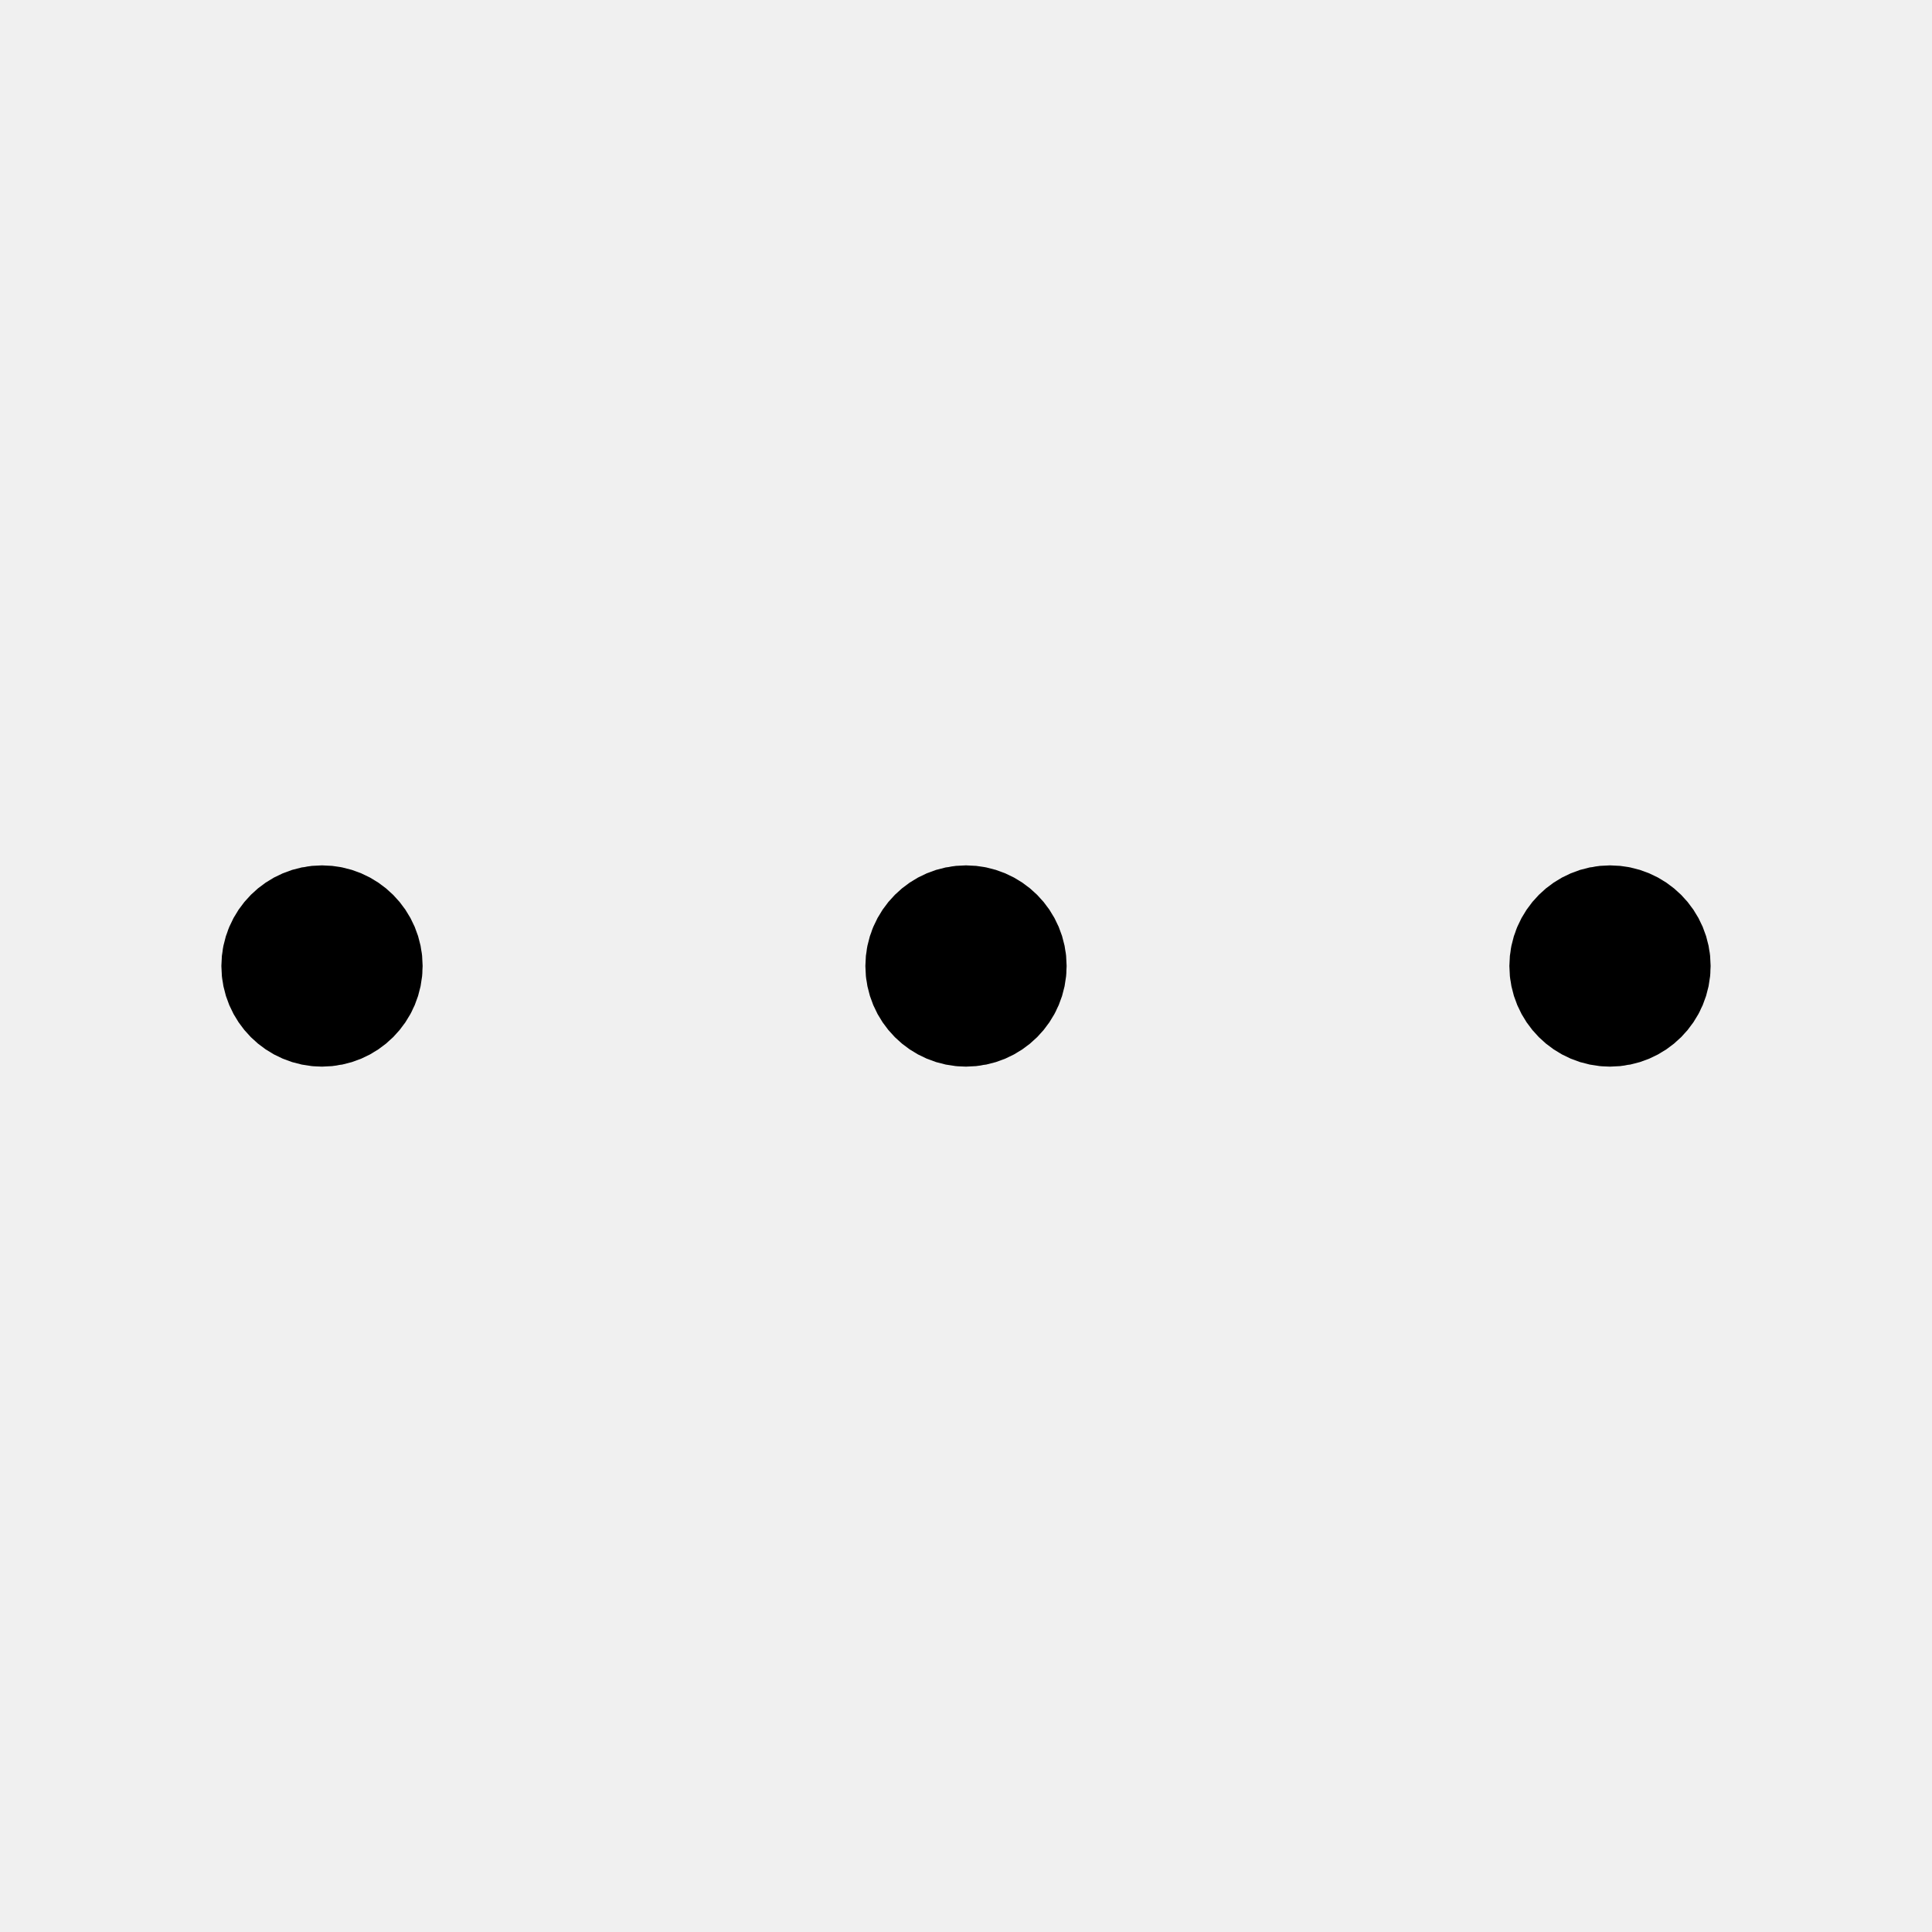
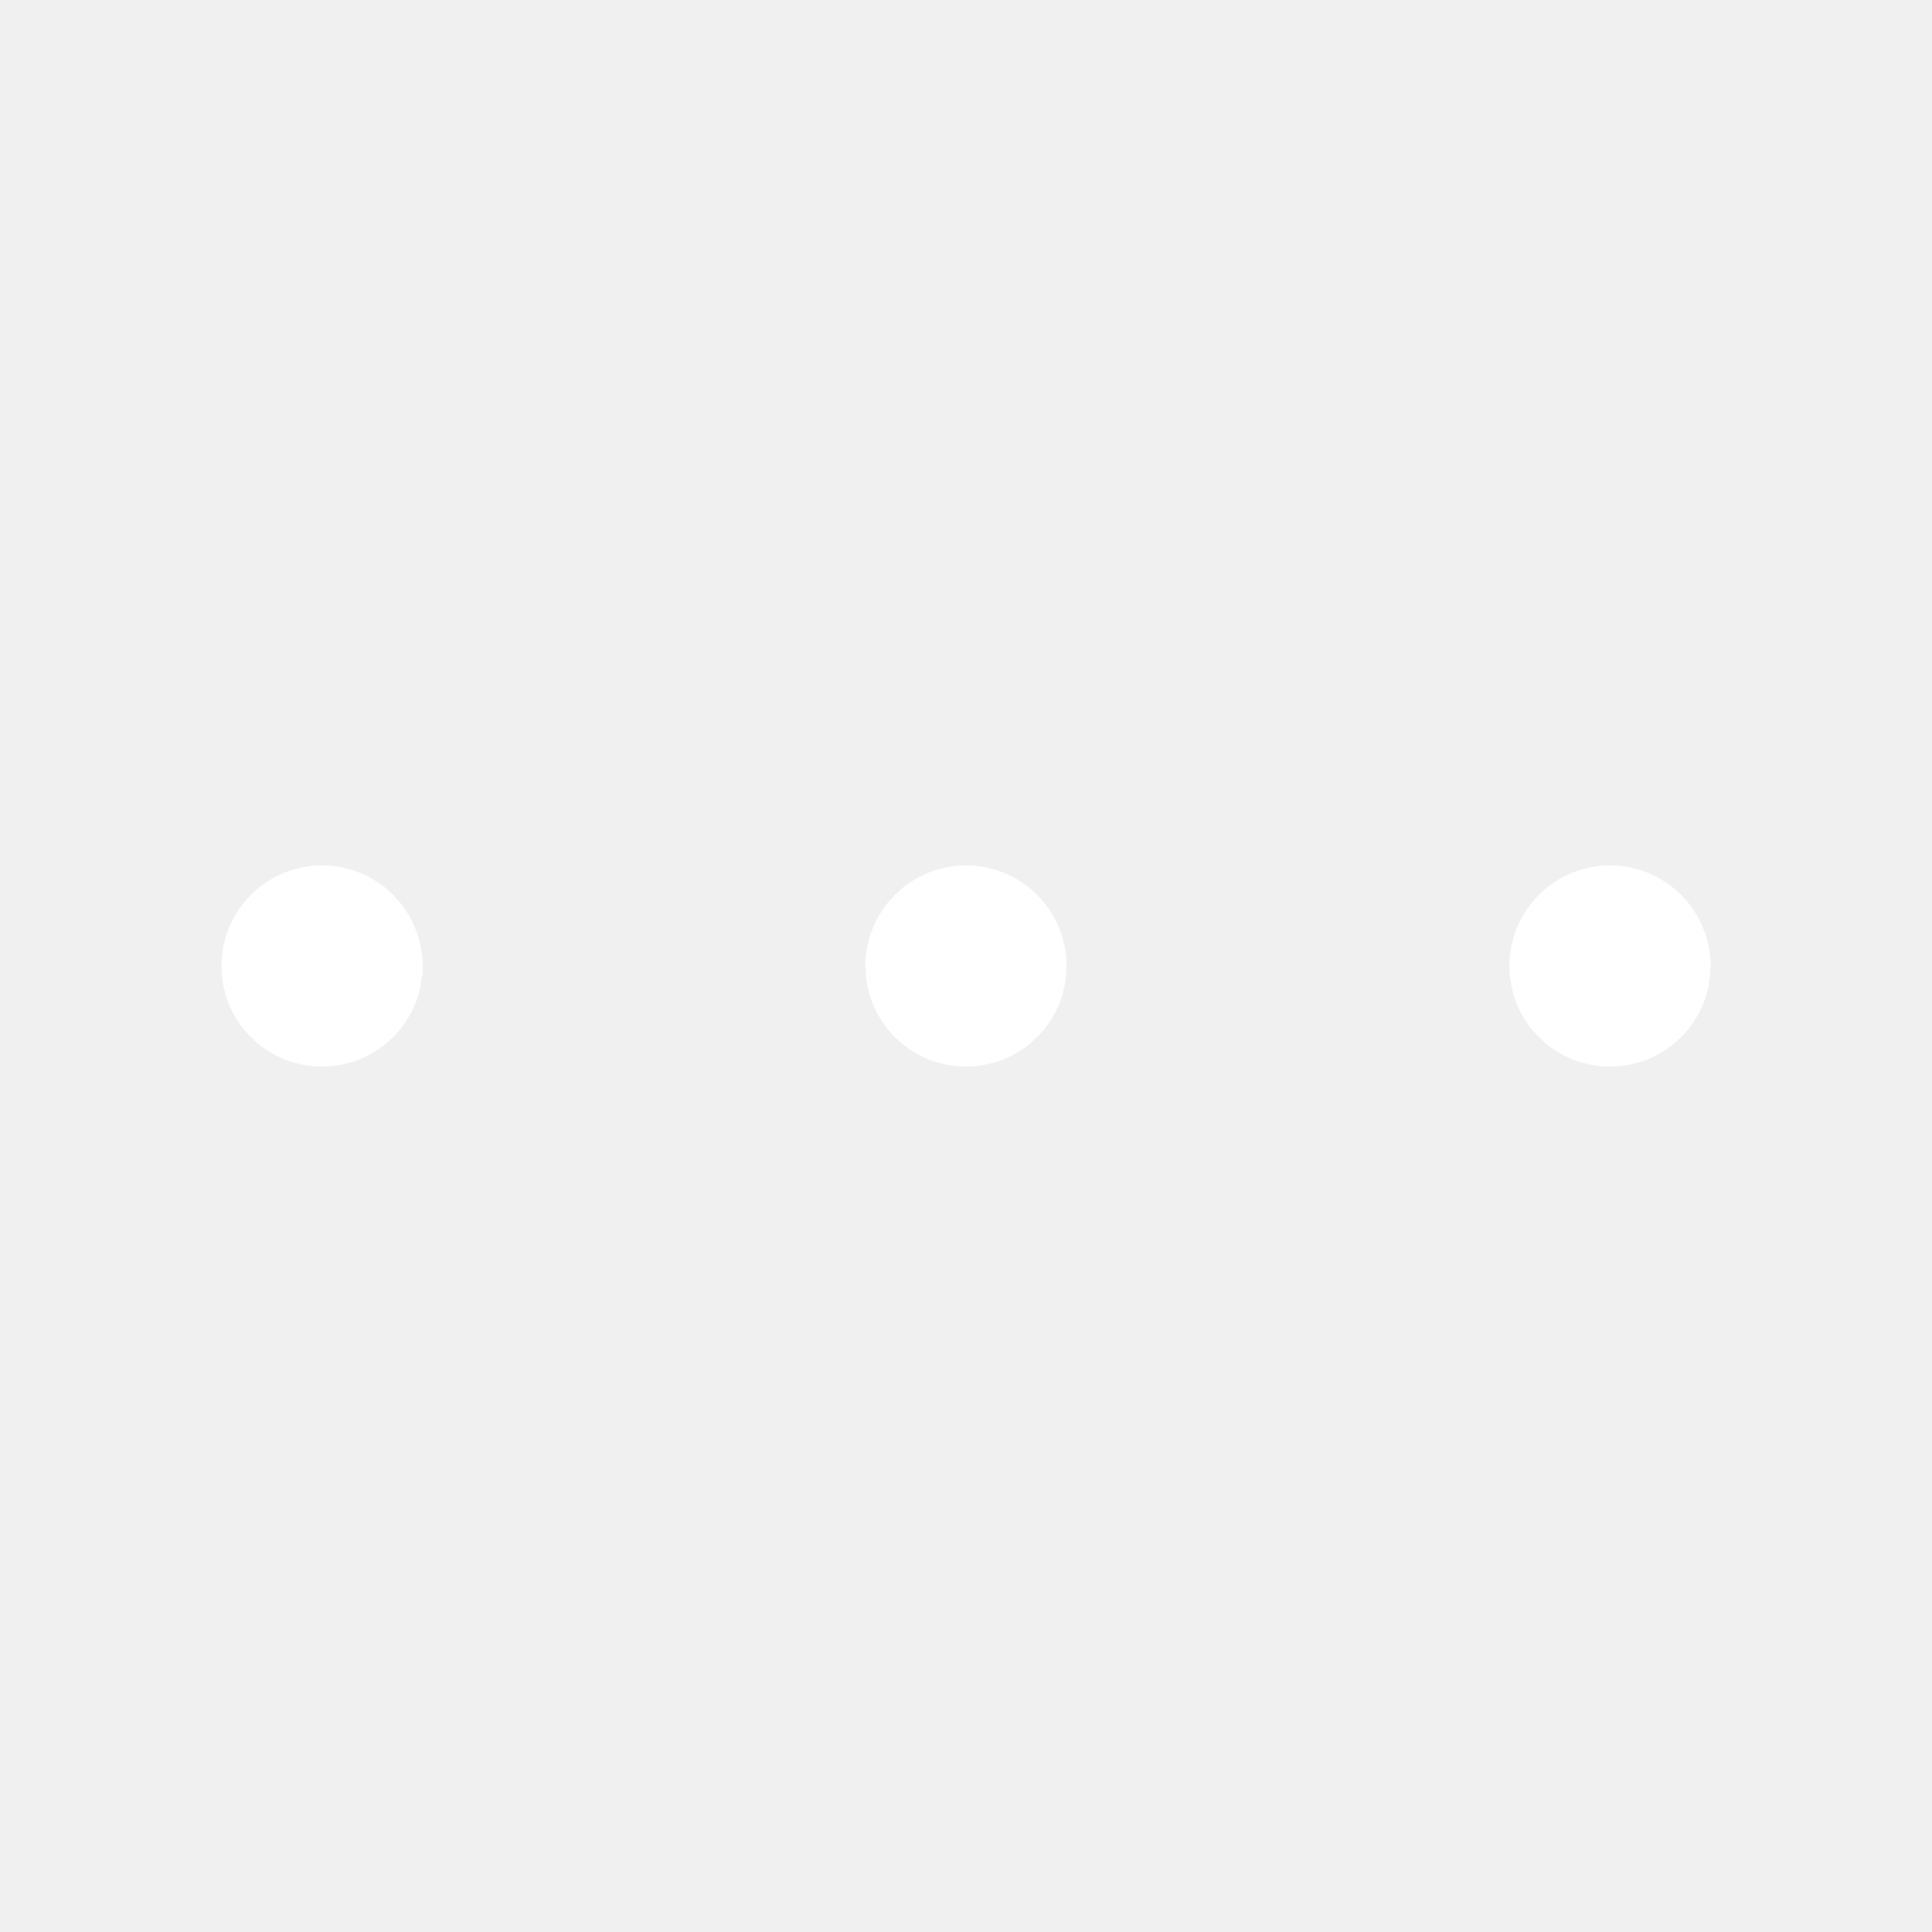
- <svg xmlns="http://www.w3.org/2000/svg" width="24px" height="24px" viewBox="0 0 24 24" stroke-width="1.5" fill="none" color="#000000">
-   <path d="M20 12.5C20.276 12.5 20.5 12.276 20.5 12C20.5 11.724 20.276 11.5 20 11.5C19.724 11.5 19.5 11.724 19.5 12C19.5 12.276 19.724 12.5 20 12.5Z" fill="#000000" stroke="#000000" stroke-width="1.5" stroke-linecap="round" stroke-linejoin="round" />
-   <path d="M12 12.5C12.276 12.5 12.5 12.276 12.5 12C12.5 11.724 12.276 11.5 12 11.5C11.724 11.5 11.5 11.724 11.5 12C11.5 12.276 11.724 12.5 12 12.5Z" fill="#000000" stroke="#000000" stroke-width="1.5" stroke-linecap="round" stroke-linejoin="round" />
-   <path d="M4 12.5C4.276 12.5 4.5 12.276 4.5 12C4.5 11.724 4.276 11.5 4 11.5C3.724 11.5 3.5 11.724 3.5 12C3.5 12.276 3.724 12.5 4 12.5Z" fill="#000000" stroke="#000000" stroke-width="1.5" stroke-linecap="round" stroke-linejoin="round" />
+ <svg xmlns="http://www.w3.org/2000/svg" width="24px" height="24px" viewBox="0 0 24 24" stroke-width="1.5" fill="none" color="#ffffff">
+   <path d="M20 12.5C20.276 12.5 20.5 12.276 20.5 12C20.5 11.724 20.276 11.5 20 11.5C19.724 11.5 19.5 11.724 19.5 12C19.5 12.276 19.724 12.5 20 12.5Z" fill="#ffffff" stroke="#ffffff" stroke-width="1.5" stroke-linecap="round" stroke-linejoin="round" />
+   <path d="M12 12.5C12.276 12.5 12.5 12.276 12.5 12C12.5 11.724 12.276 11.5 12 11.5C11.724 11.5 11.5 11.724 11.5 12C11.5 12.276 11.724 12.5 12 12.5Z" fill="#ffffff" stroke="#ffffff" stroke-width="1.5" stroke-linecap="round" stroke-linejoin="round" />
+   <path d="M4 12.5C4.276 12.5 4.5 12.276 4.5 12C4.5 11.724 4.276 11.5 4 11.5C3.724 11.5 3.5 11.724 3.5 12C3.5 12.276 3.724 12.5 4 12.5Z" fill="#ffffff" stroke="#ffffff" stroke-width="1.5" stroke-linecap="round" stroke-linejoin="round" />
</svg>
